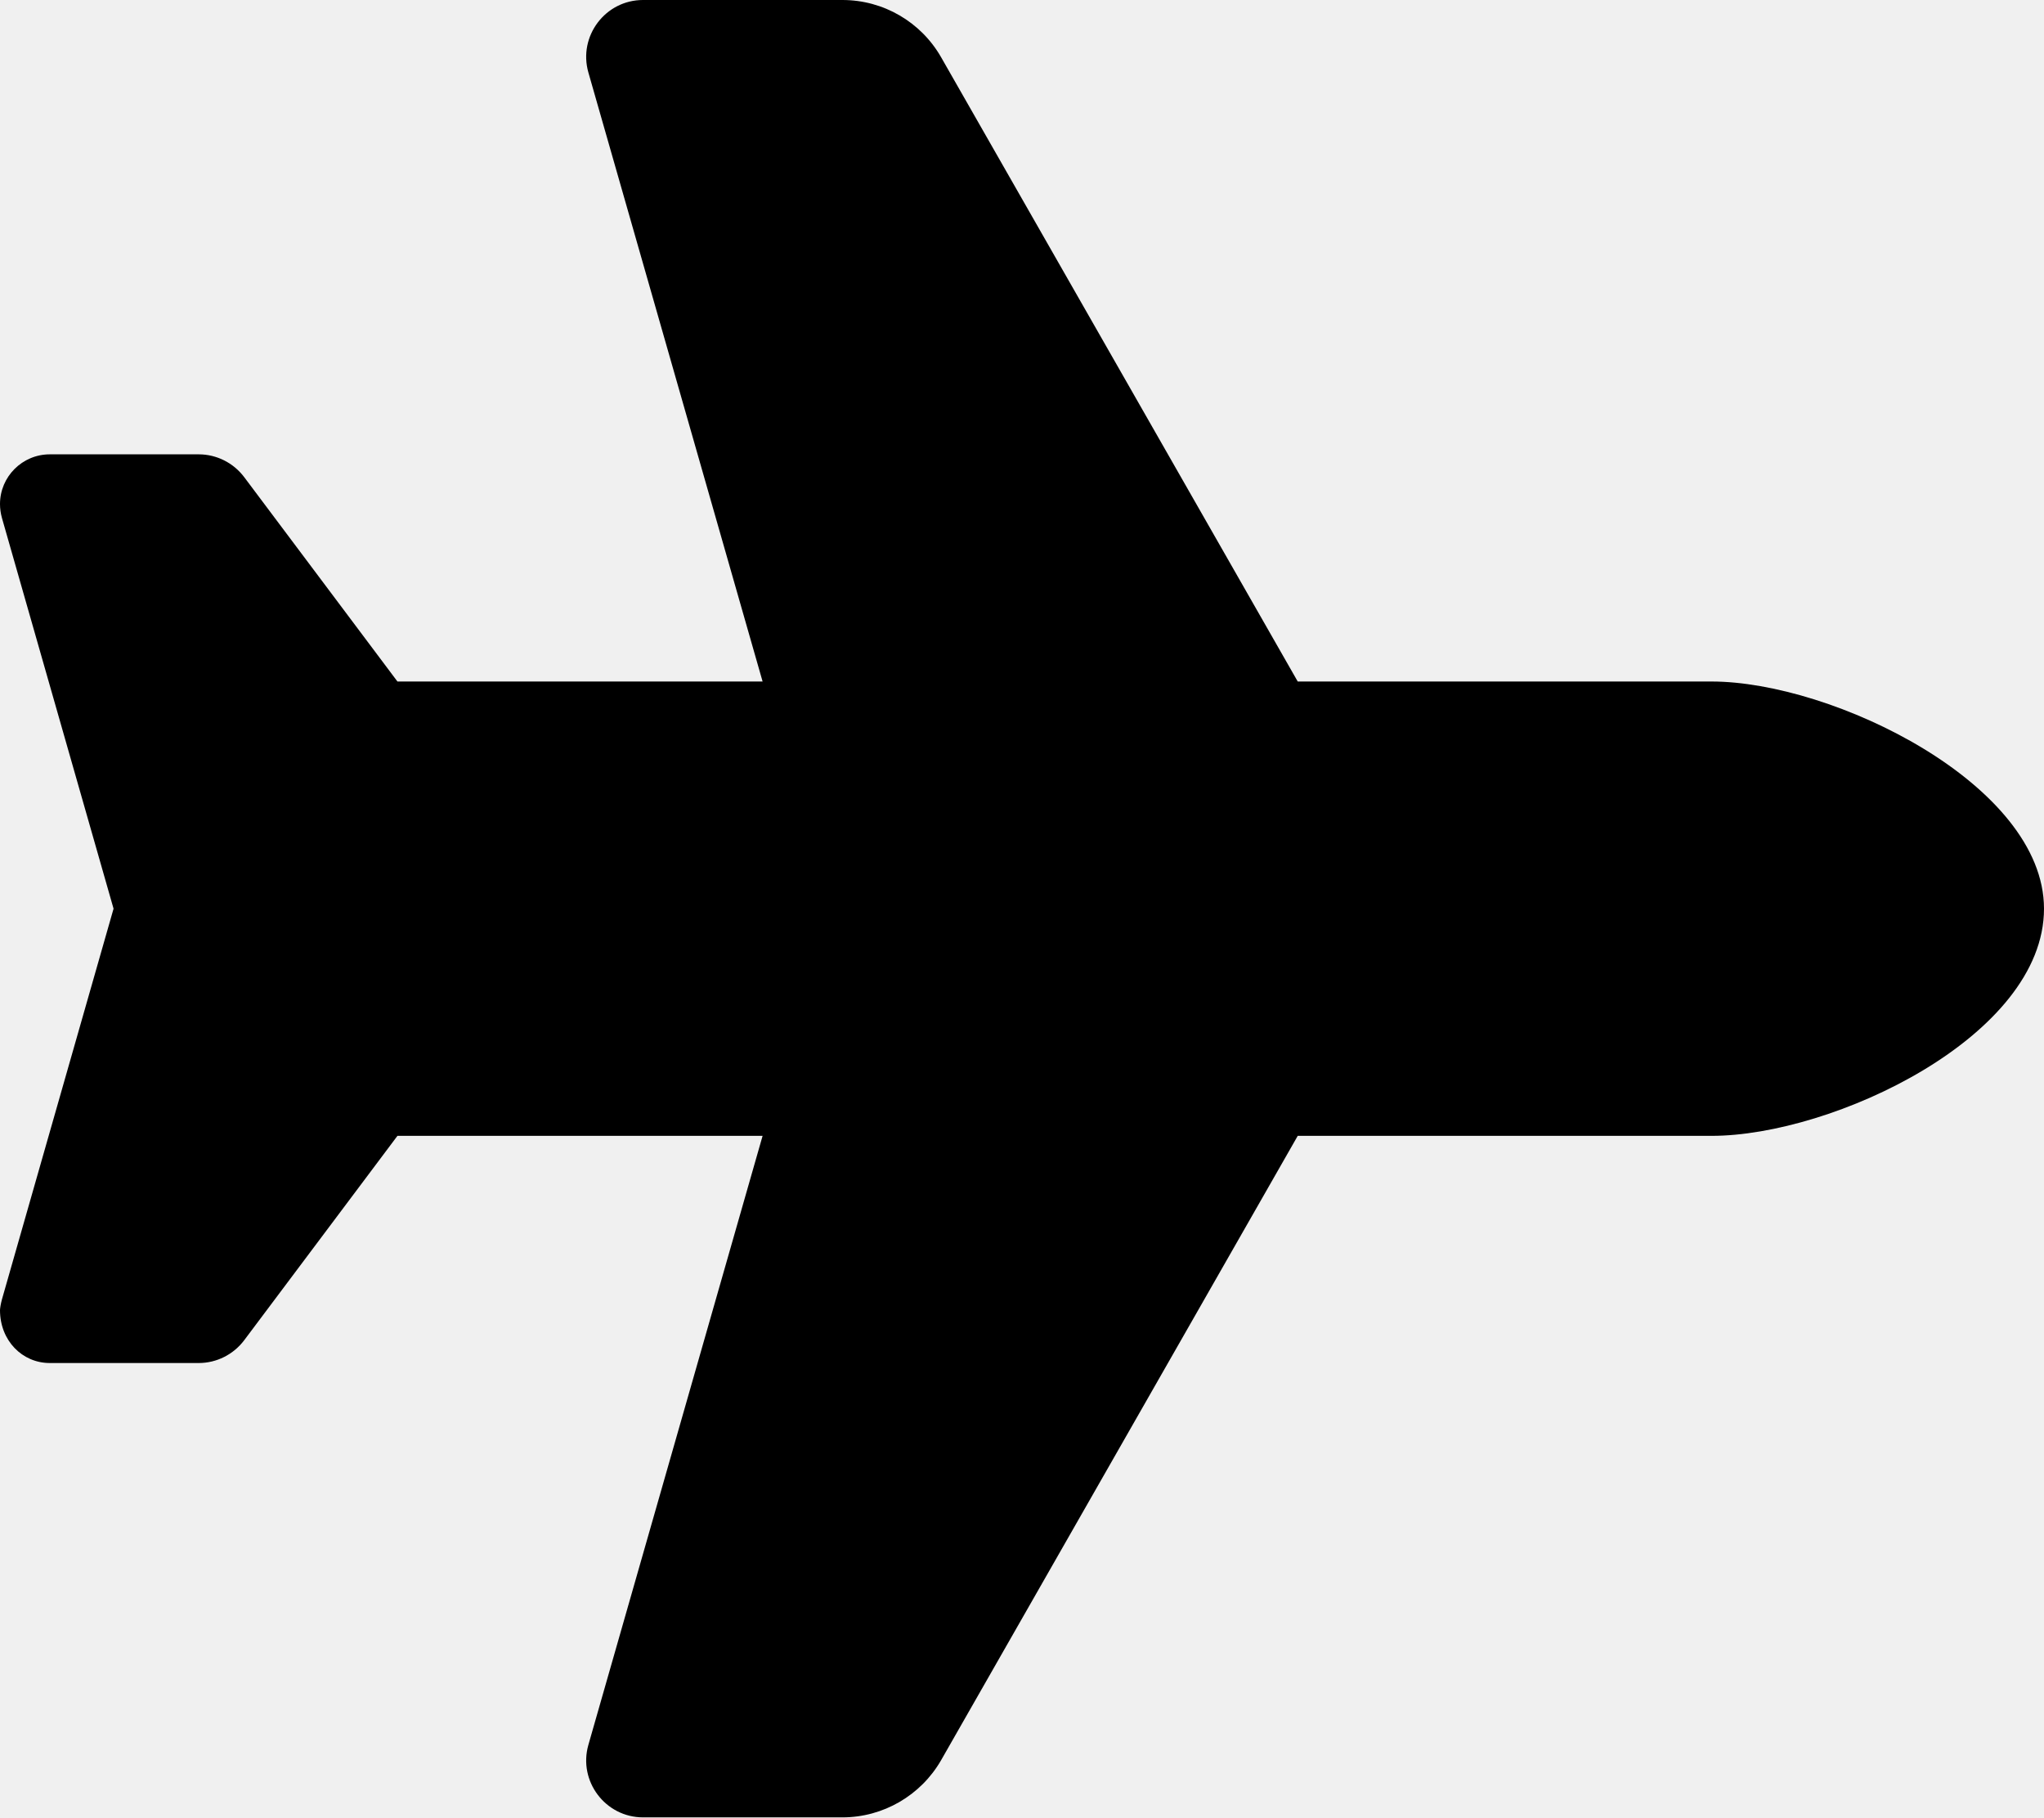
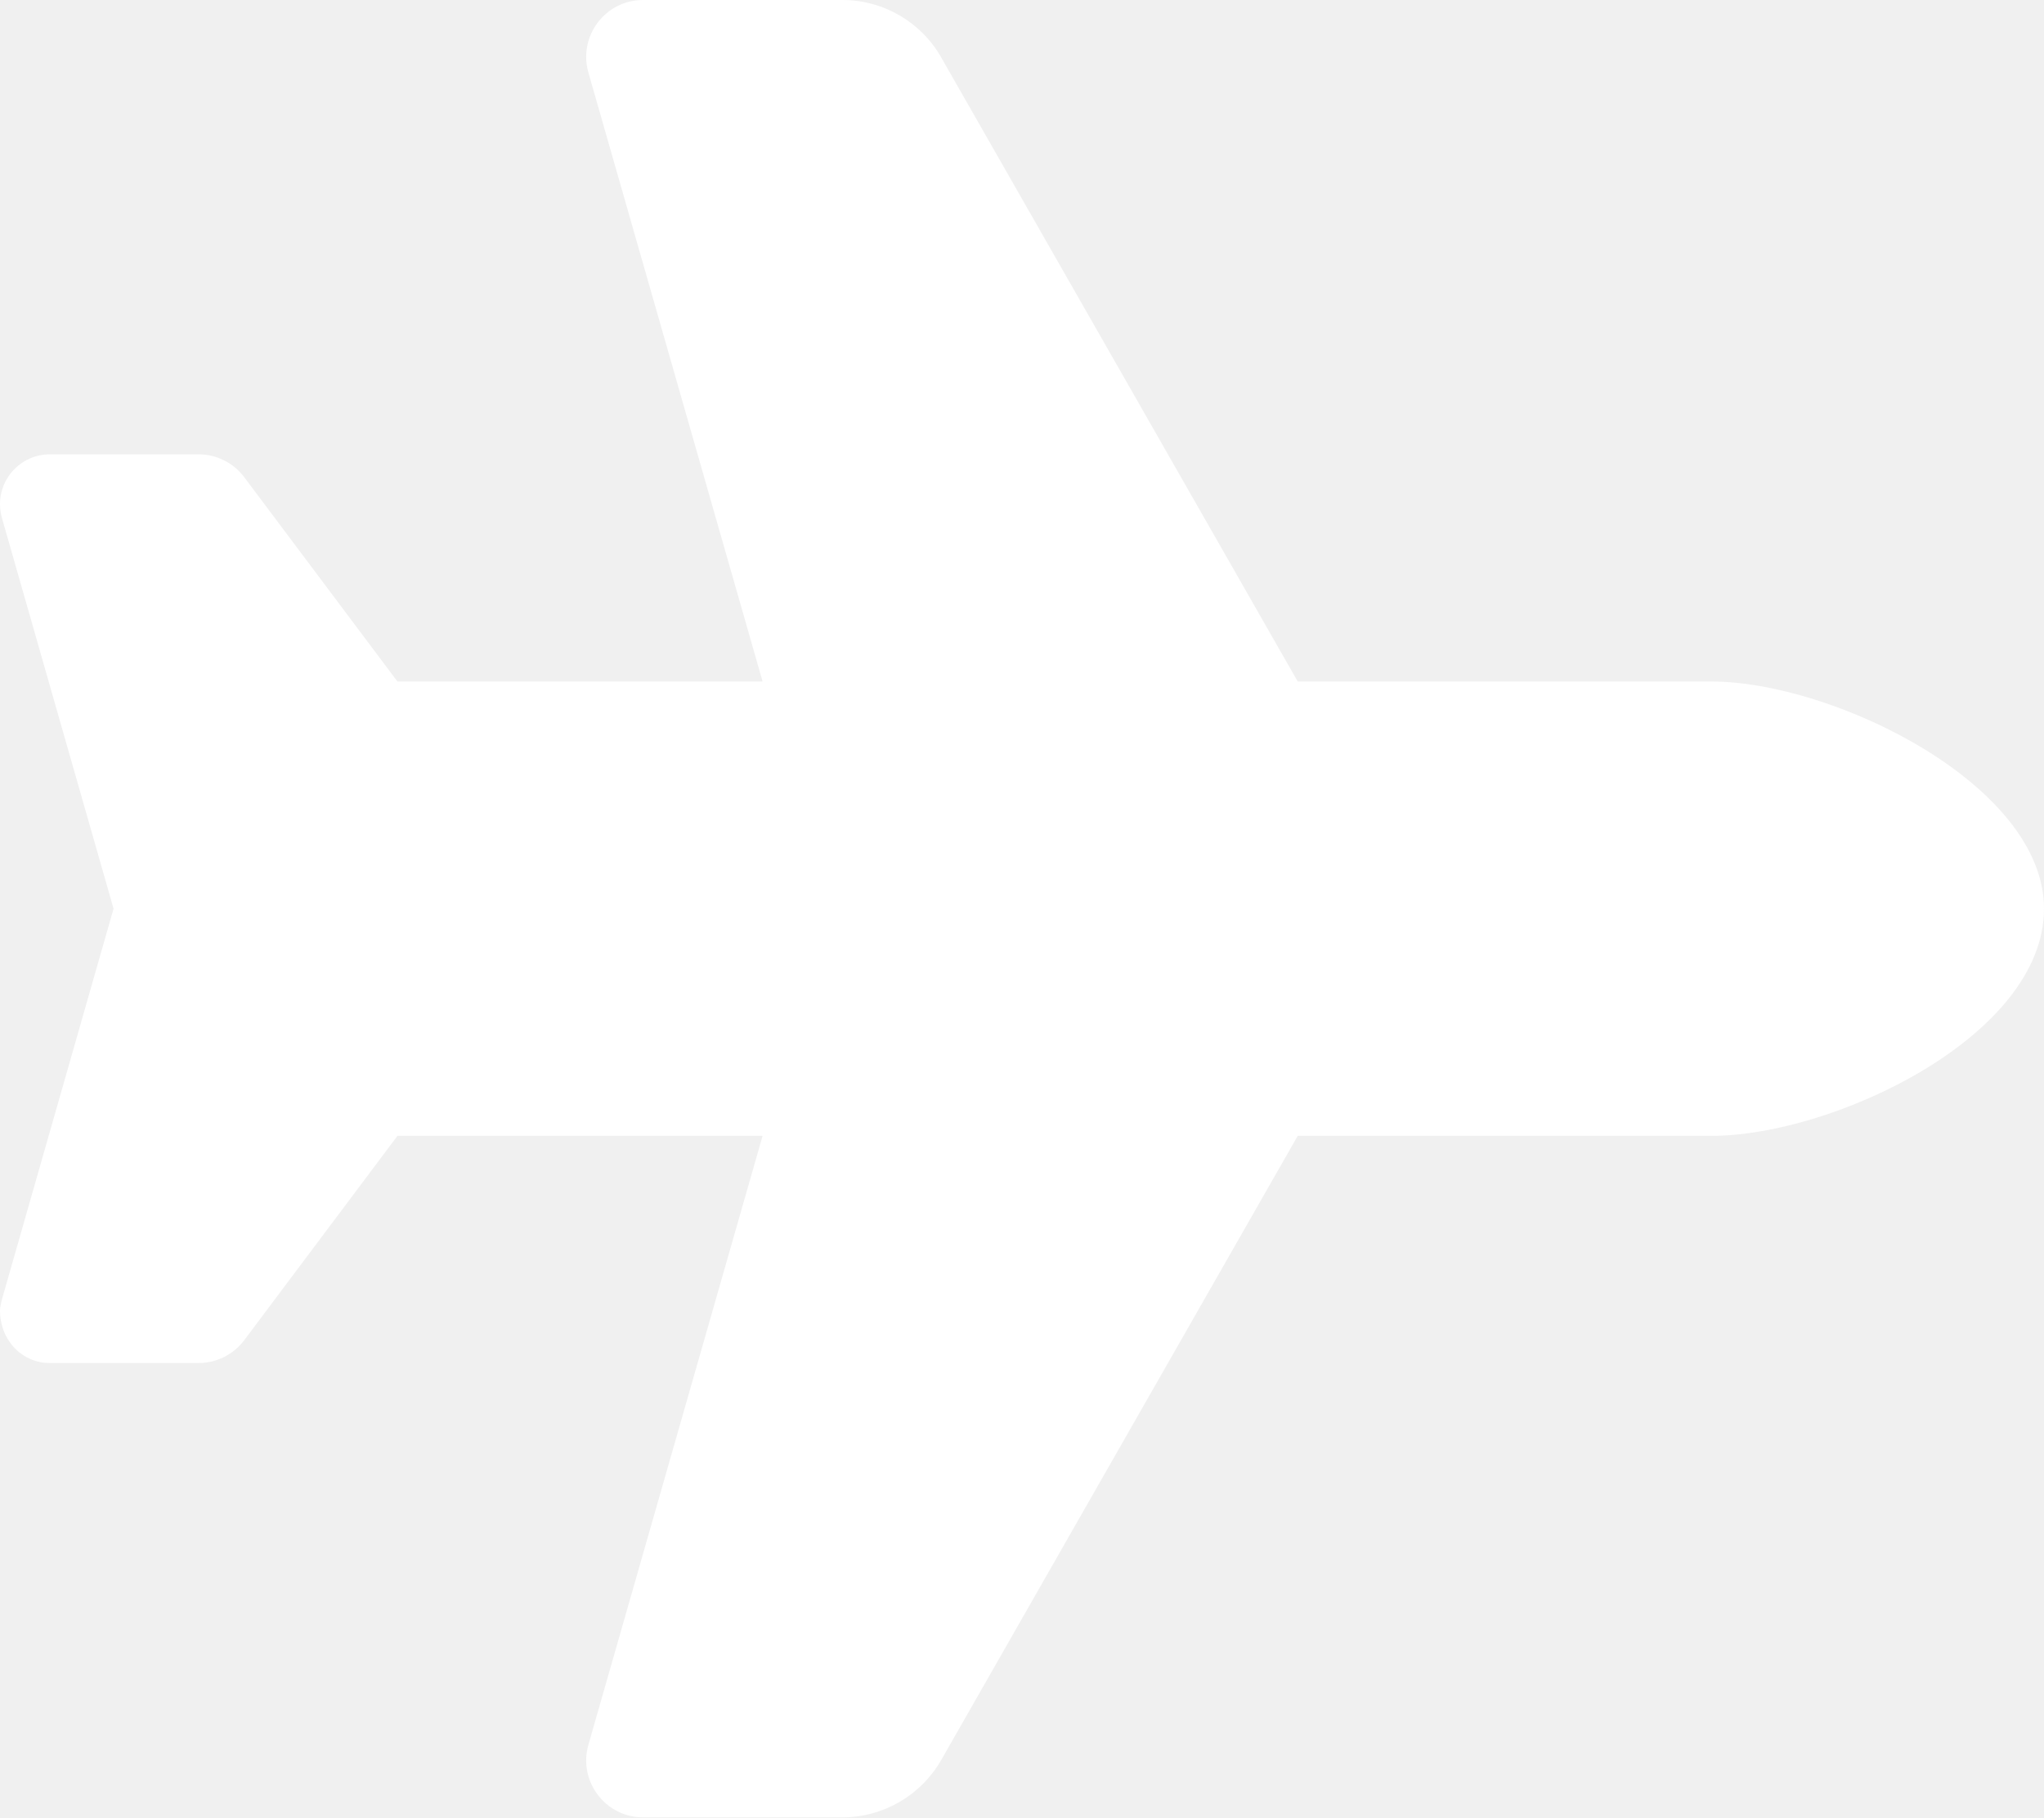
- <svg xmlns="http://www.w3.org/2000/svg" viewBox="0 0 576 512">
+ <svg xmlns="http://www.w3.org/2000/svg" fill="white" viewBox="0 0 576 512">
  <path d="M482.3 192C516.5 192 576 221 576 256C576 292 516.5 320 482.3 320H365.7L265.2 495.9C259.5 505.8 248.9 512 237.4 512H181.2C170.6 512 162.9 501.8 165.8 491.6L214.9 320H112L68.8 377.6C65.78 381.6 61.04 384 56 384H14.03C6.284 384 0 377.7 0 369.1C0 368.7 .182 367.4 .54 366.1L32 256L.54 145.9C.182 144.6 0 143.3 0 142C0 134.3 6.284 128 14.03 128H56C61.04 128 65.78 130.4 68.8 134.4L112 192H214.9L165.8 20.4C162.9 10.17 170.6 0 181.2 0H237.4C248.9 0 259.5 6.153 265.2 16.12L365.7 192H482.3z" />
</svg>
